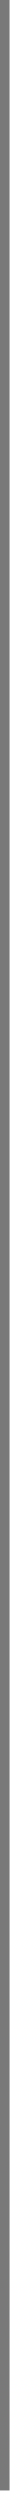
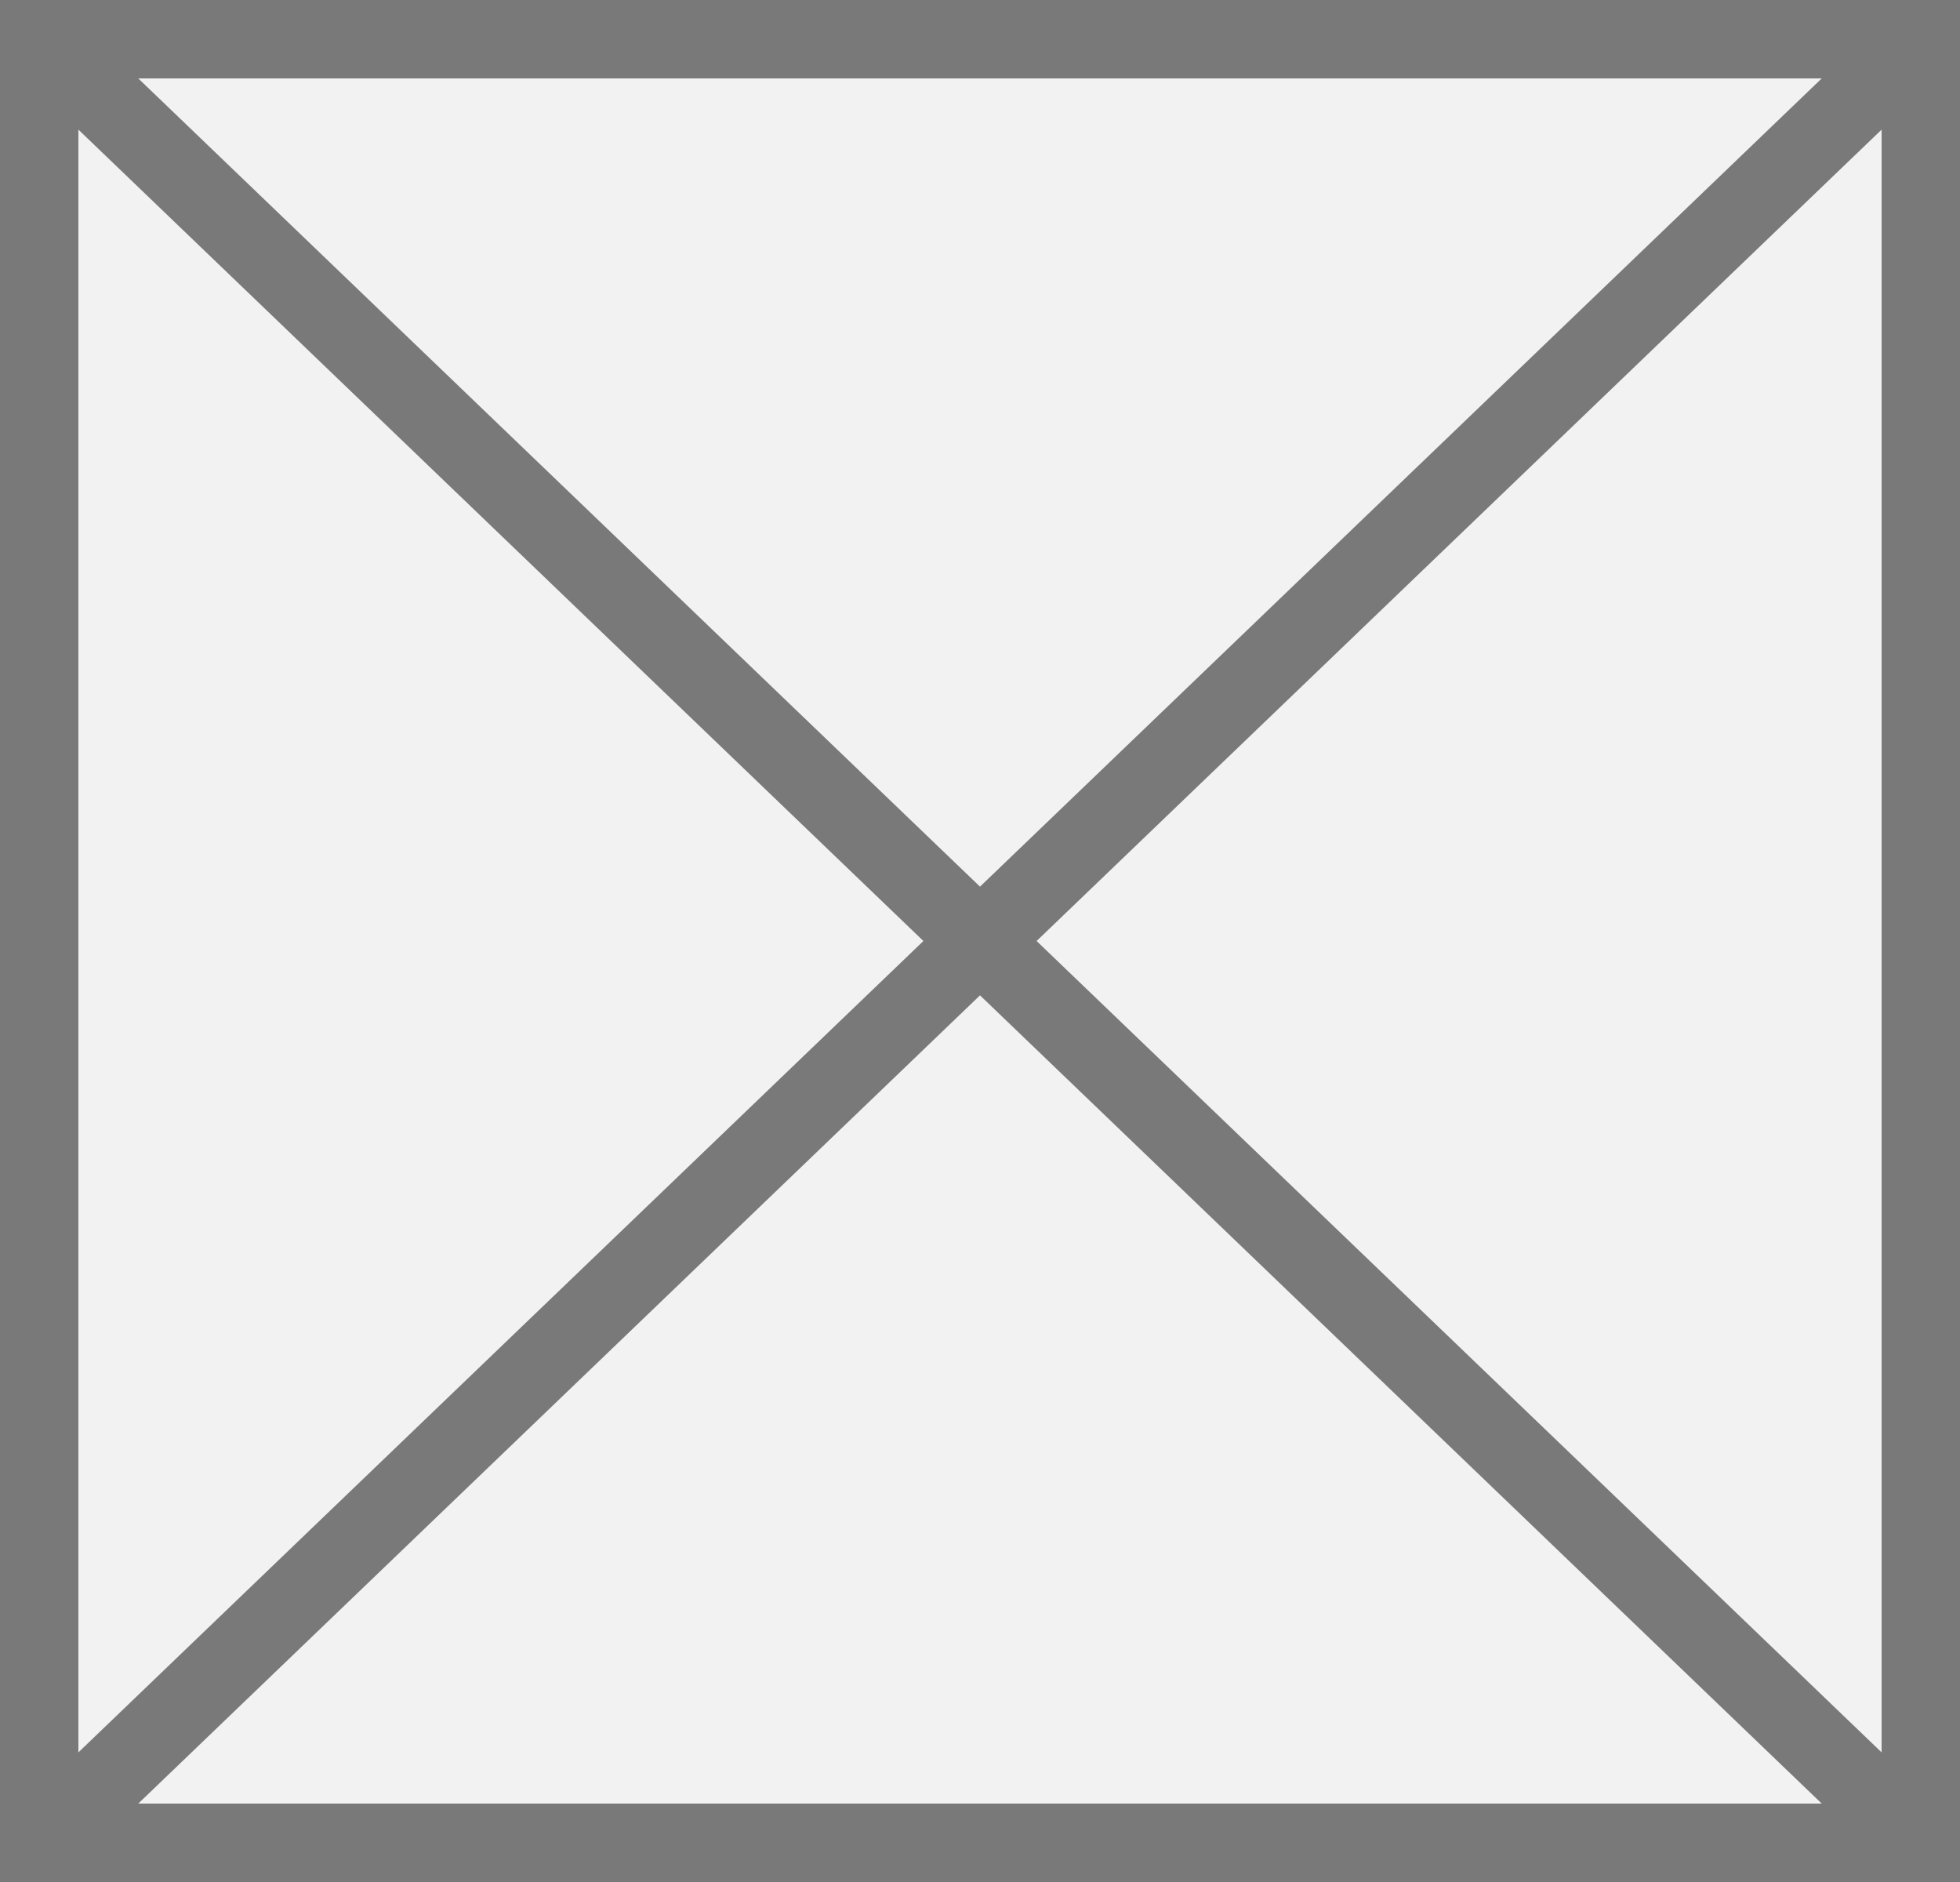
- <svg xmlns="http://www.w3.org/2000/svg" version="1.1" width="2px" height="262px">
-   <g transform="matrix(1 0 0 1 -200 -2456 )">
-     <path d="M 200.5 2456  L 200.5 2717  " stroke-width="1" stroke="#797979" fill="none" />
+ <svg xmlns="http://www.w3.org/2000/svg" version="1.1" width="25px" height="24px">
+   <g transform="matrix(1 0 0 1 -93 -2337 )">
+     <path d="M 93.5 2337.5  L 117.5 2337.5  L 117.5 2360.5  L 93.5 2360.5  L 93.5 2337.5  Z " fill-rule="nonzero" fill="#f2f2f2" stroke="none" />
+     <path d="M 93.5 2337.5  L 117.5 2337.5  L 117.5 2360.5  L 93.5 2360.5  L 93.5 2337.5  Z " stroke-width="1" stroke="#797979" fill="none" />
+     <path d="M 93.376 2337.361  L 117.624 2360.639  M 117.624 2337.361  L 93.376 2360.639  " stroke-width="1" stroke="#797979" fill="none" />
  </g>
</svg>
